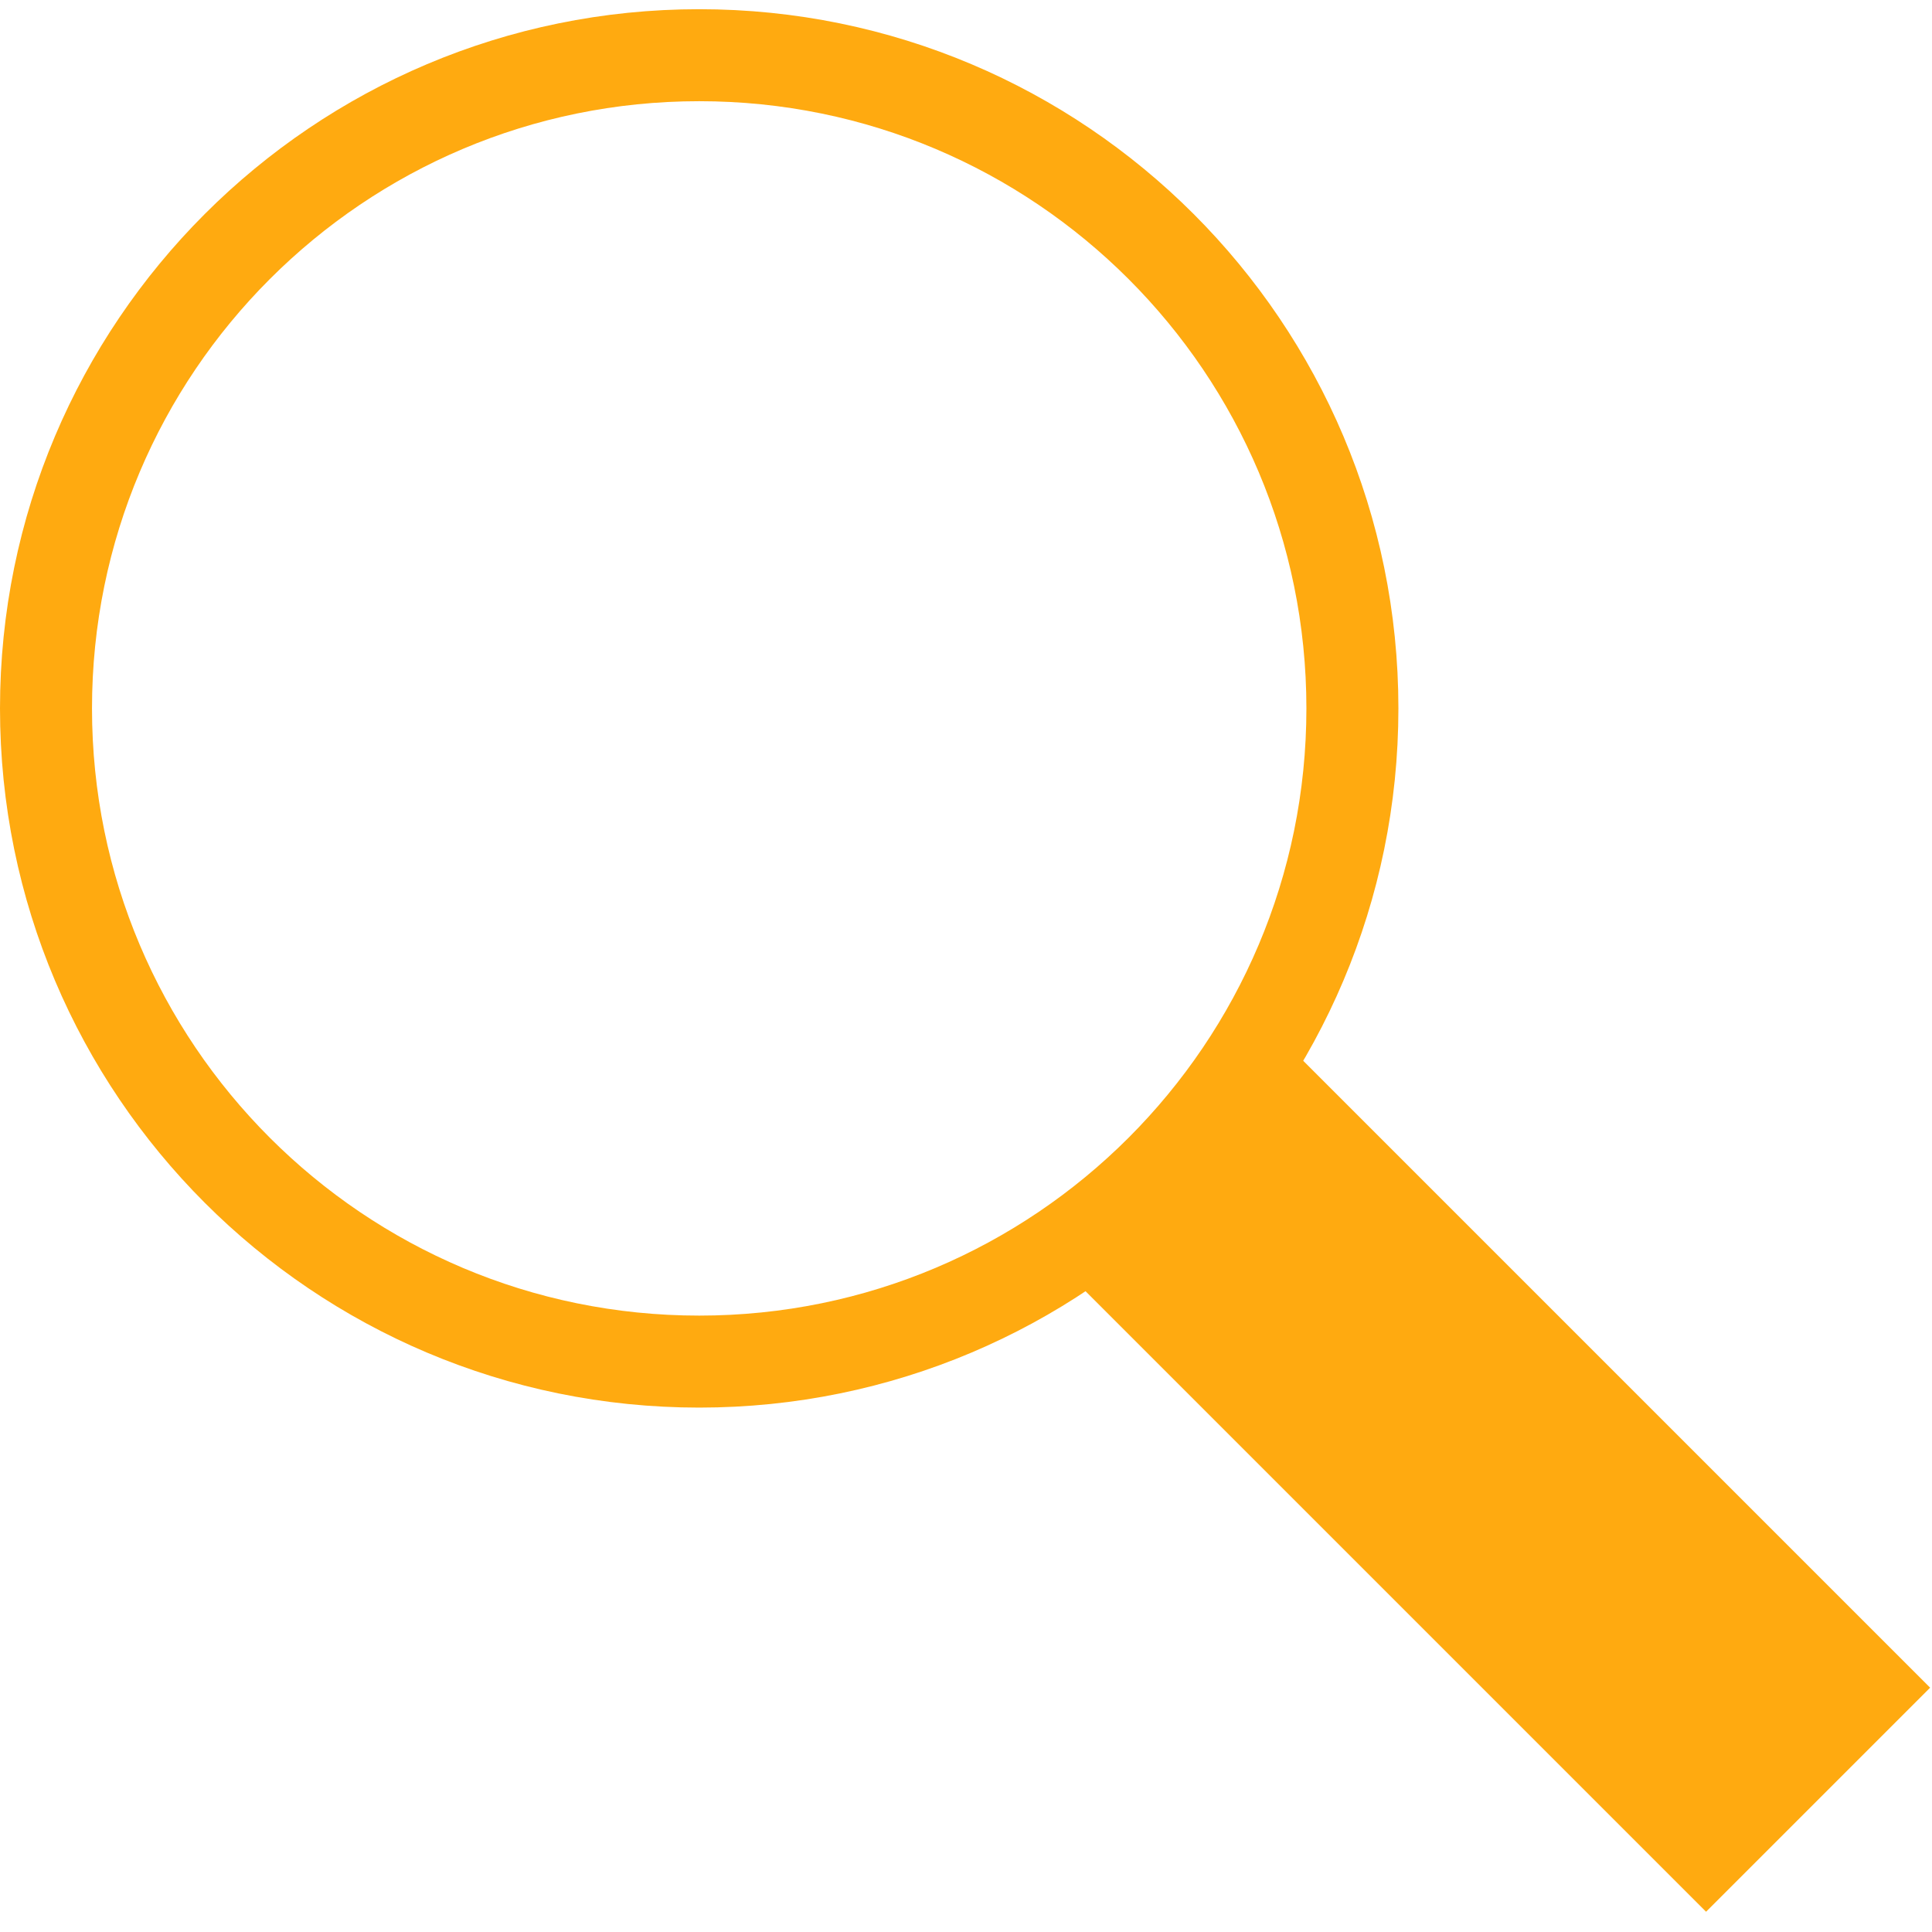
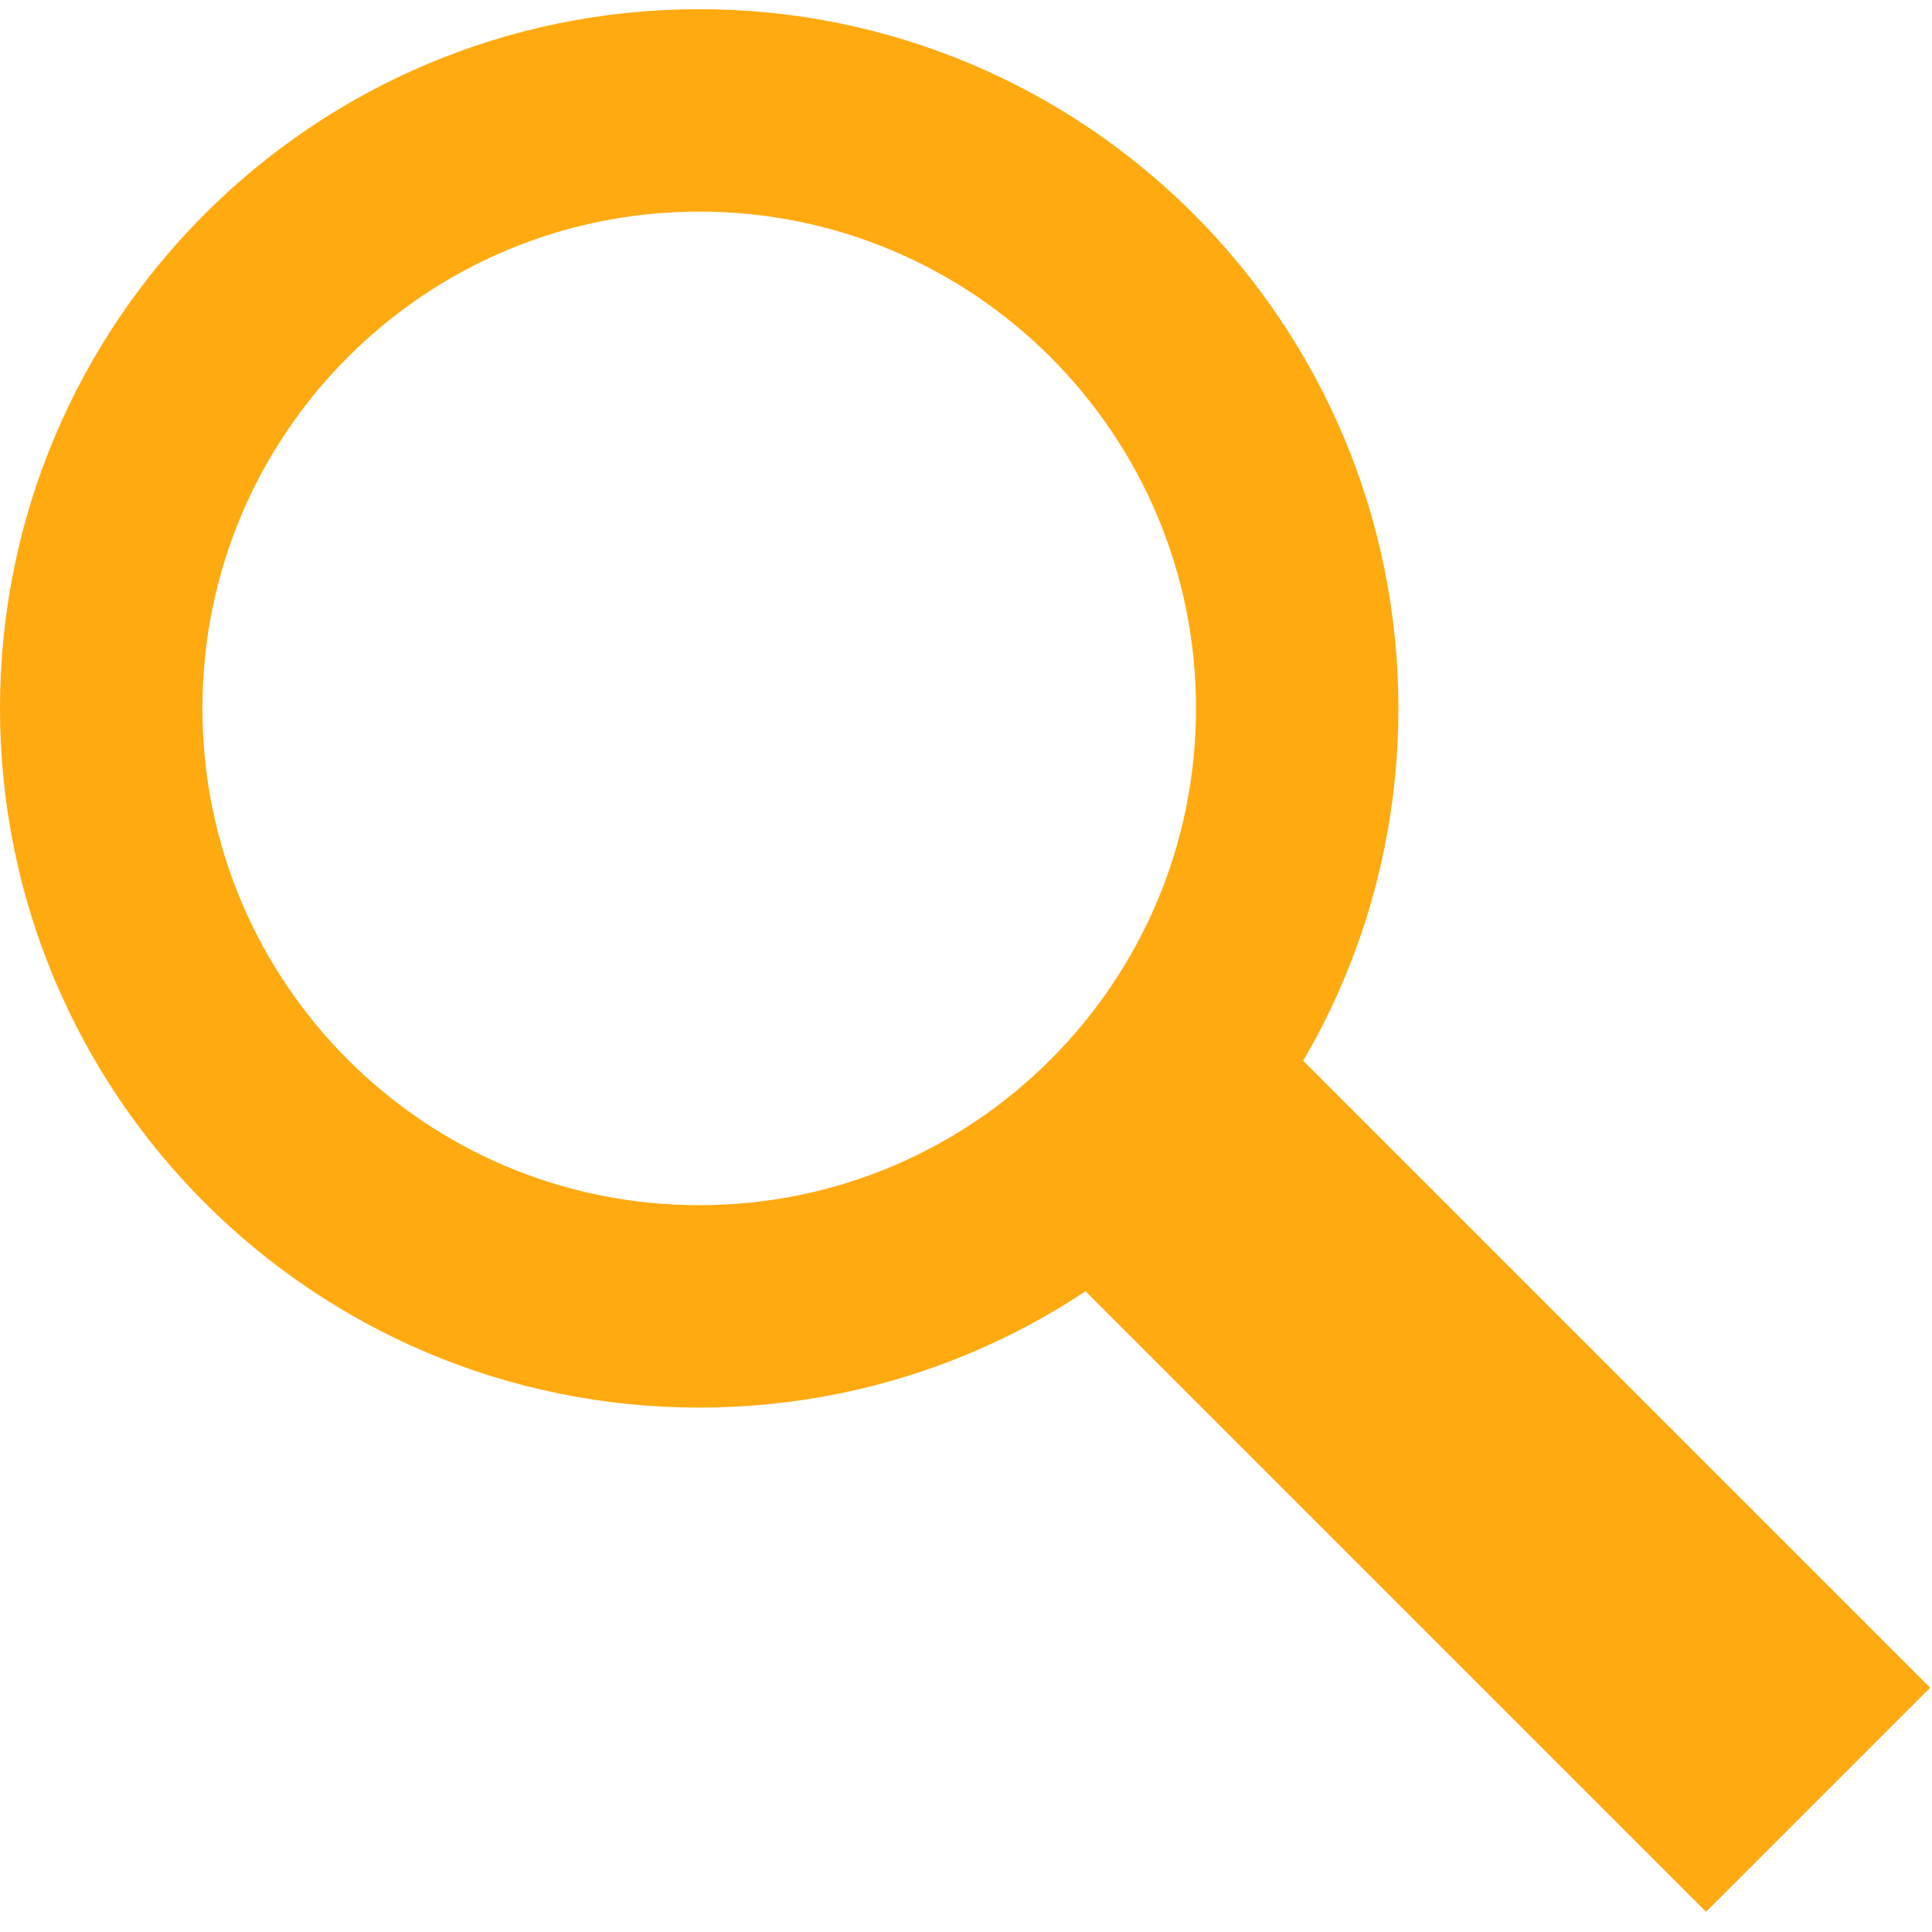
- <svg xmlns="http://www.w3.org/2000/svg" width="24" height="24" viewBox="0 0 105 104" fill="none">
-   <circle cx="38" cy="38" r="35.5" stroke="#FFAA10" stroke-width="5" />
+ <svg xmlns="http://www.w3.org/2000/svg" width="20" height="20" viewBox="0 0 105 104" fill="none">
+   <circle cx="38" cy="38" r="32.5" stroke="#FFAA10" stroke-width="11" />
  <rect x="57" y="67.678" width="17.221" height="50.517" transform="rotate(-45 57 67.6777)" fill="#FFAA10" />
</svg>
